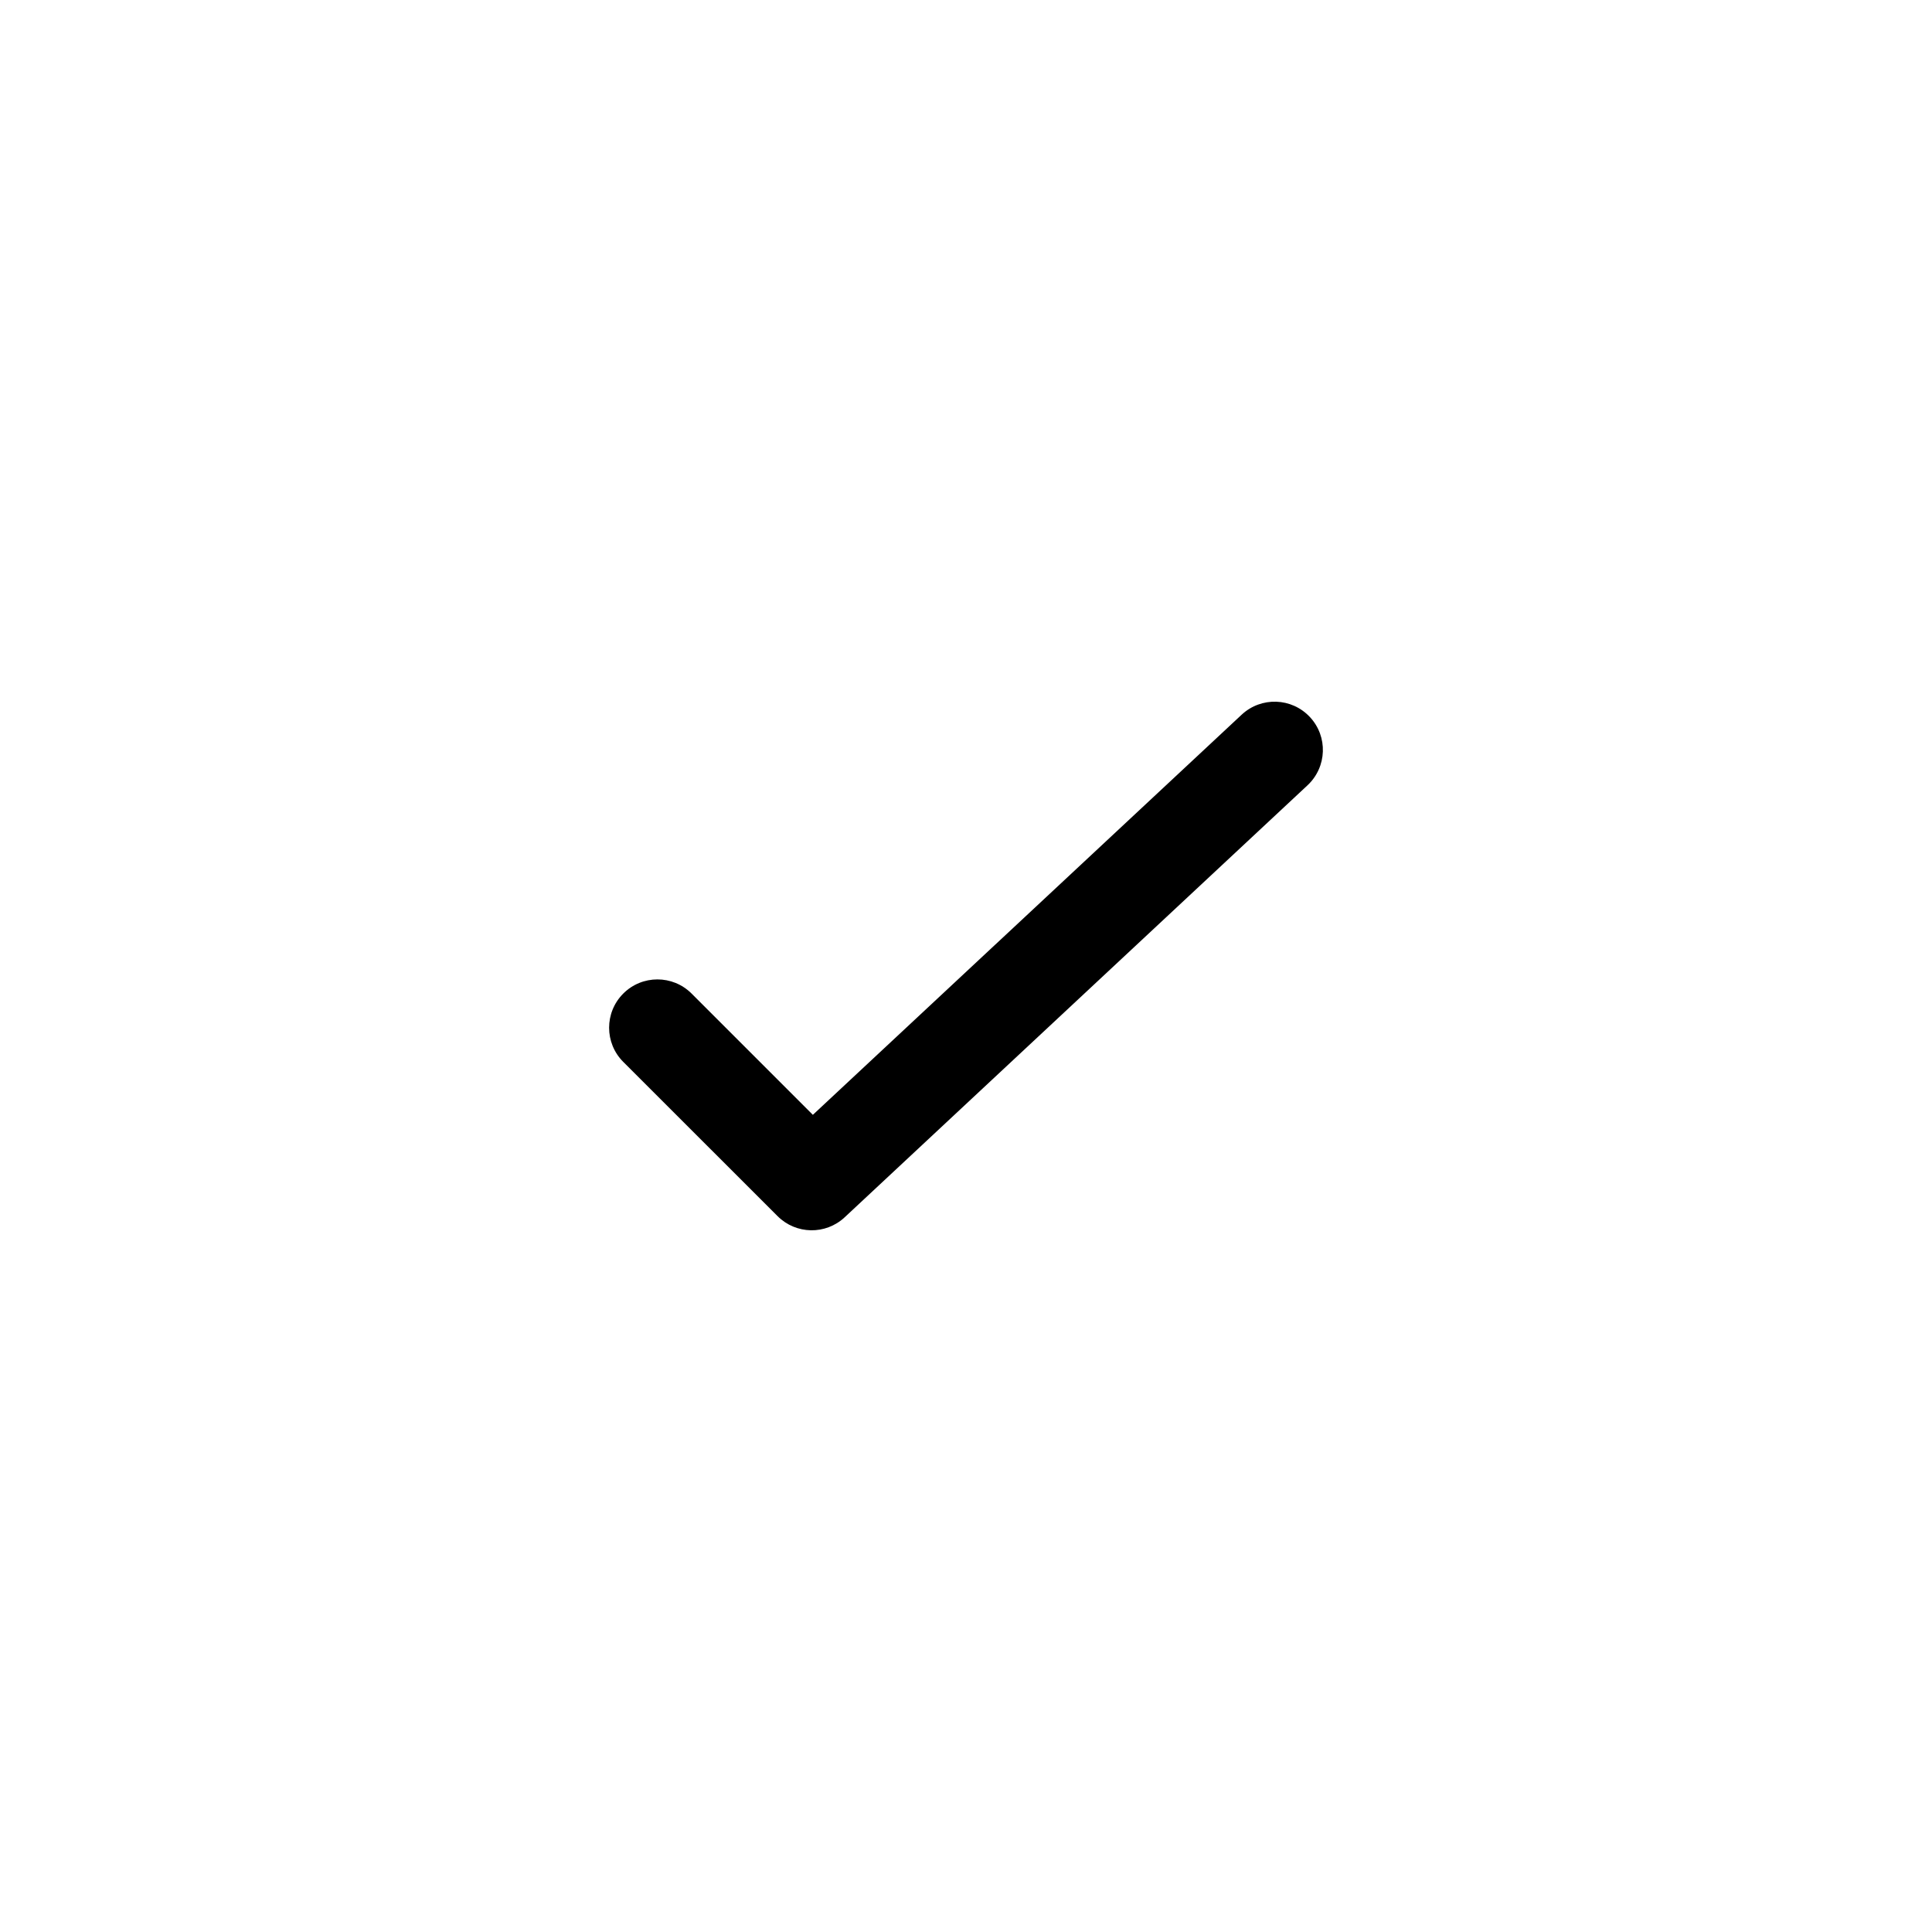
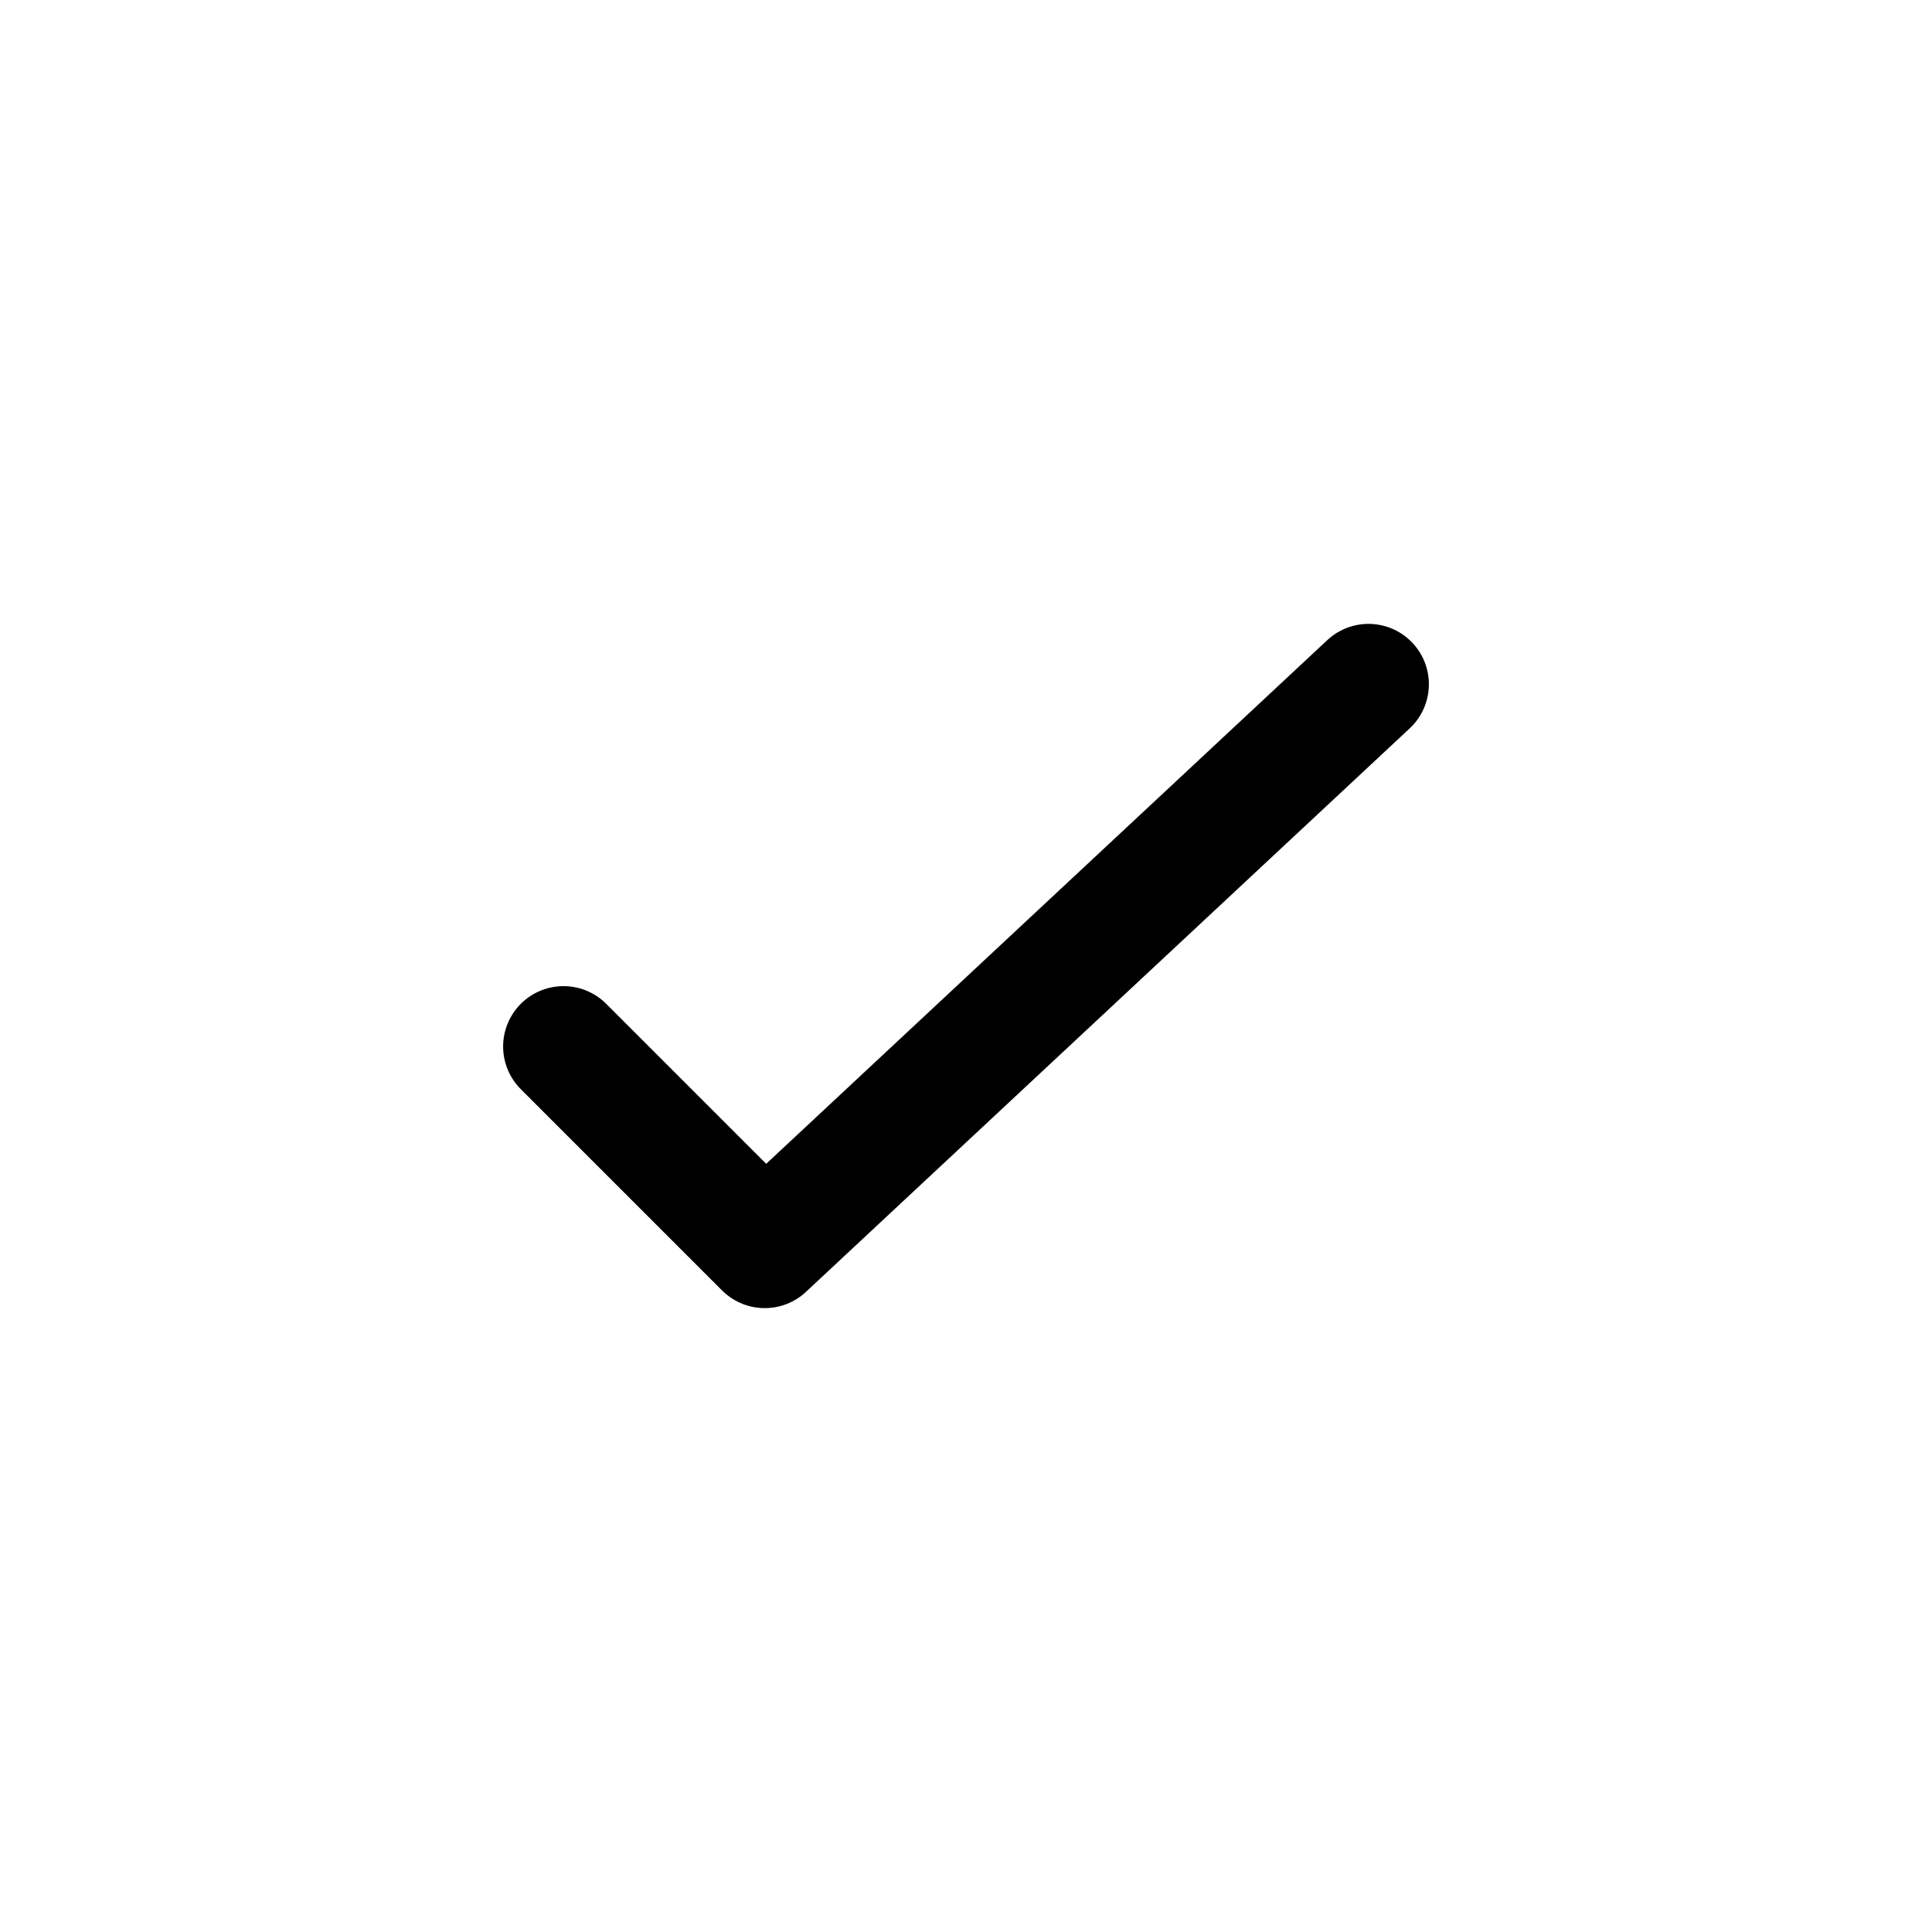
- <svg xmlns="http://www.w3.org/2000/svg" width="30" height="30" viewBox="0 0 30 30">
-   <path d="M4.122,6.811 L10.78,0.598 C11.083,0.315 11.557,0.331 11.84,0.634 C12.123,0.937 12.106,1.411 11.803,1.694 L4.616,8.402 C4.32,8.678 3.86,8.67 3.574,8.384 L1.178,5.989 C0.885,5.696 0.885,5.221 1.178,4.928 C1.471,4.635 1.946,4.635 2.239,4.928 L4.122,6.811 Z" transform="translate(8.5 10.5)" />
+ <svg xmlns="http://www.w3.org/2000/svg" width="24px" height="24px" viewBox="0 0 24 24" version="1.1">
+   <g id="checkNaked" stroke="none" stroke-width="1" fill="none" fill-rule="evenodd" stroke-linecap="round" stroke-linejoin="round">
+     <g id="check-copy" transform="translate(7, 8)" stroke="#000000" stroke-width="1.5">
+       <polyline id="Stroke-1" points="10 0.5 2.5 7.5 0 5" />
+     </g>
+   </g>
</svg>
